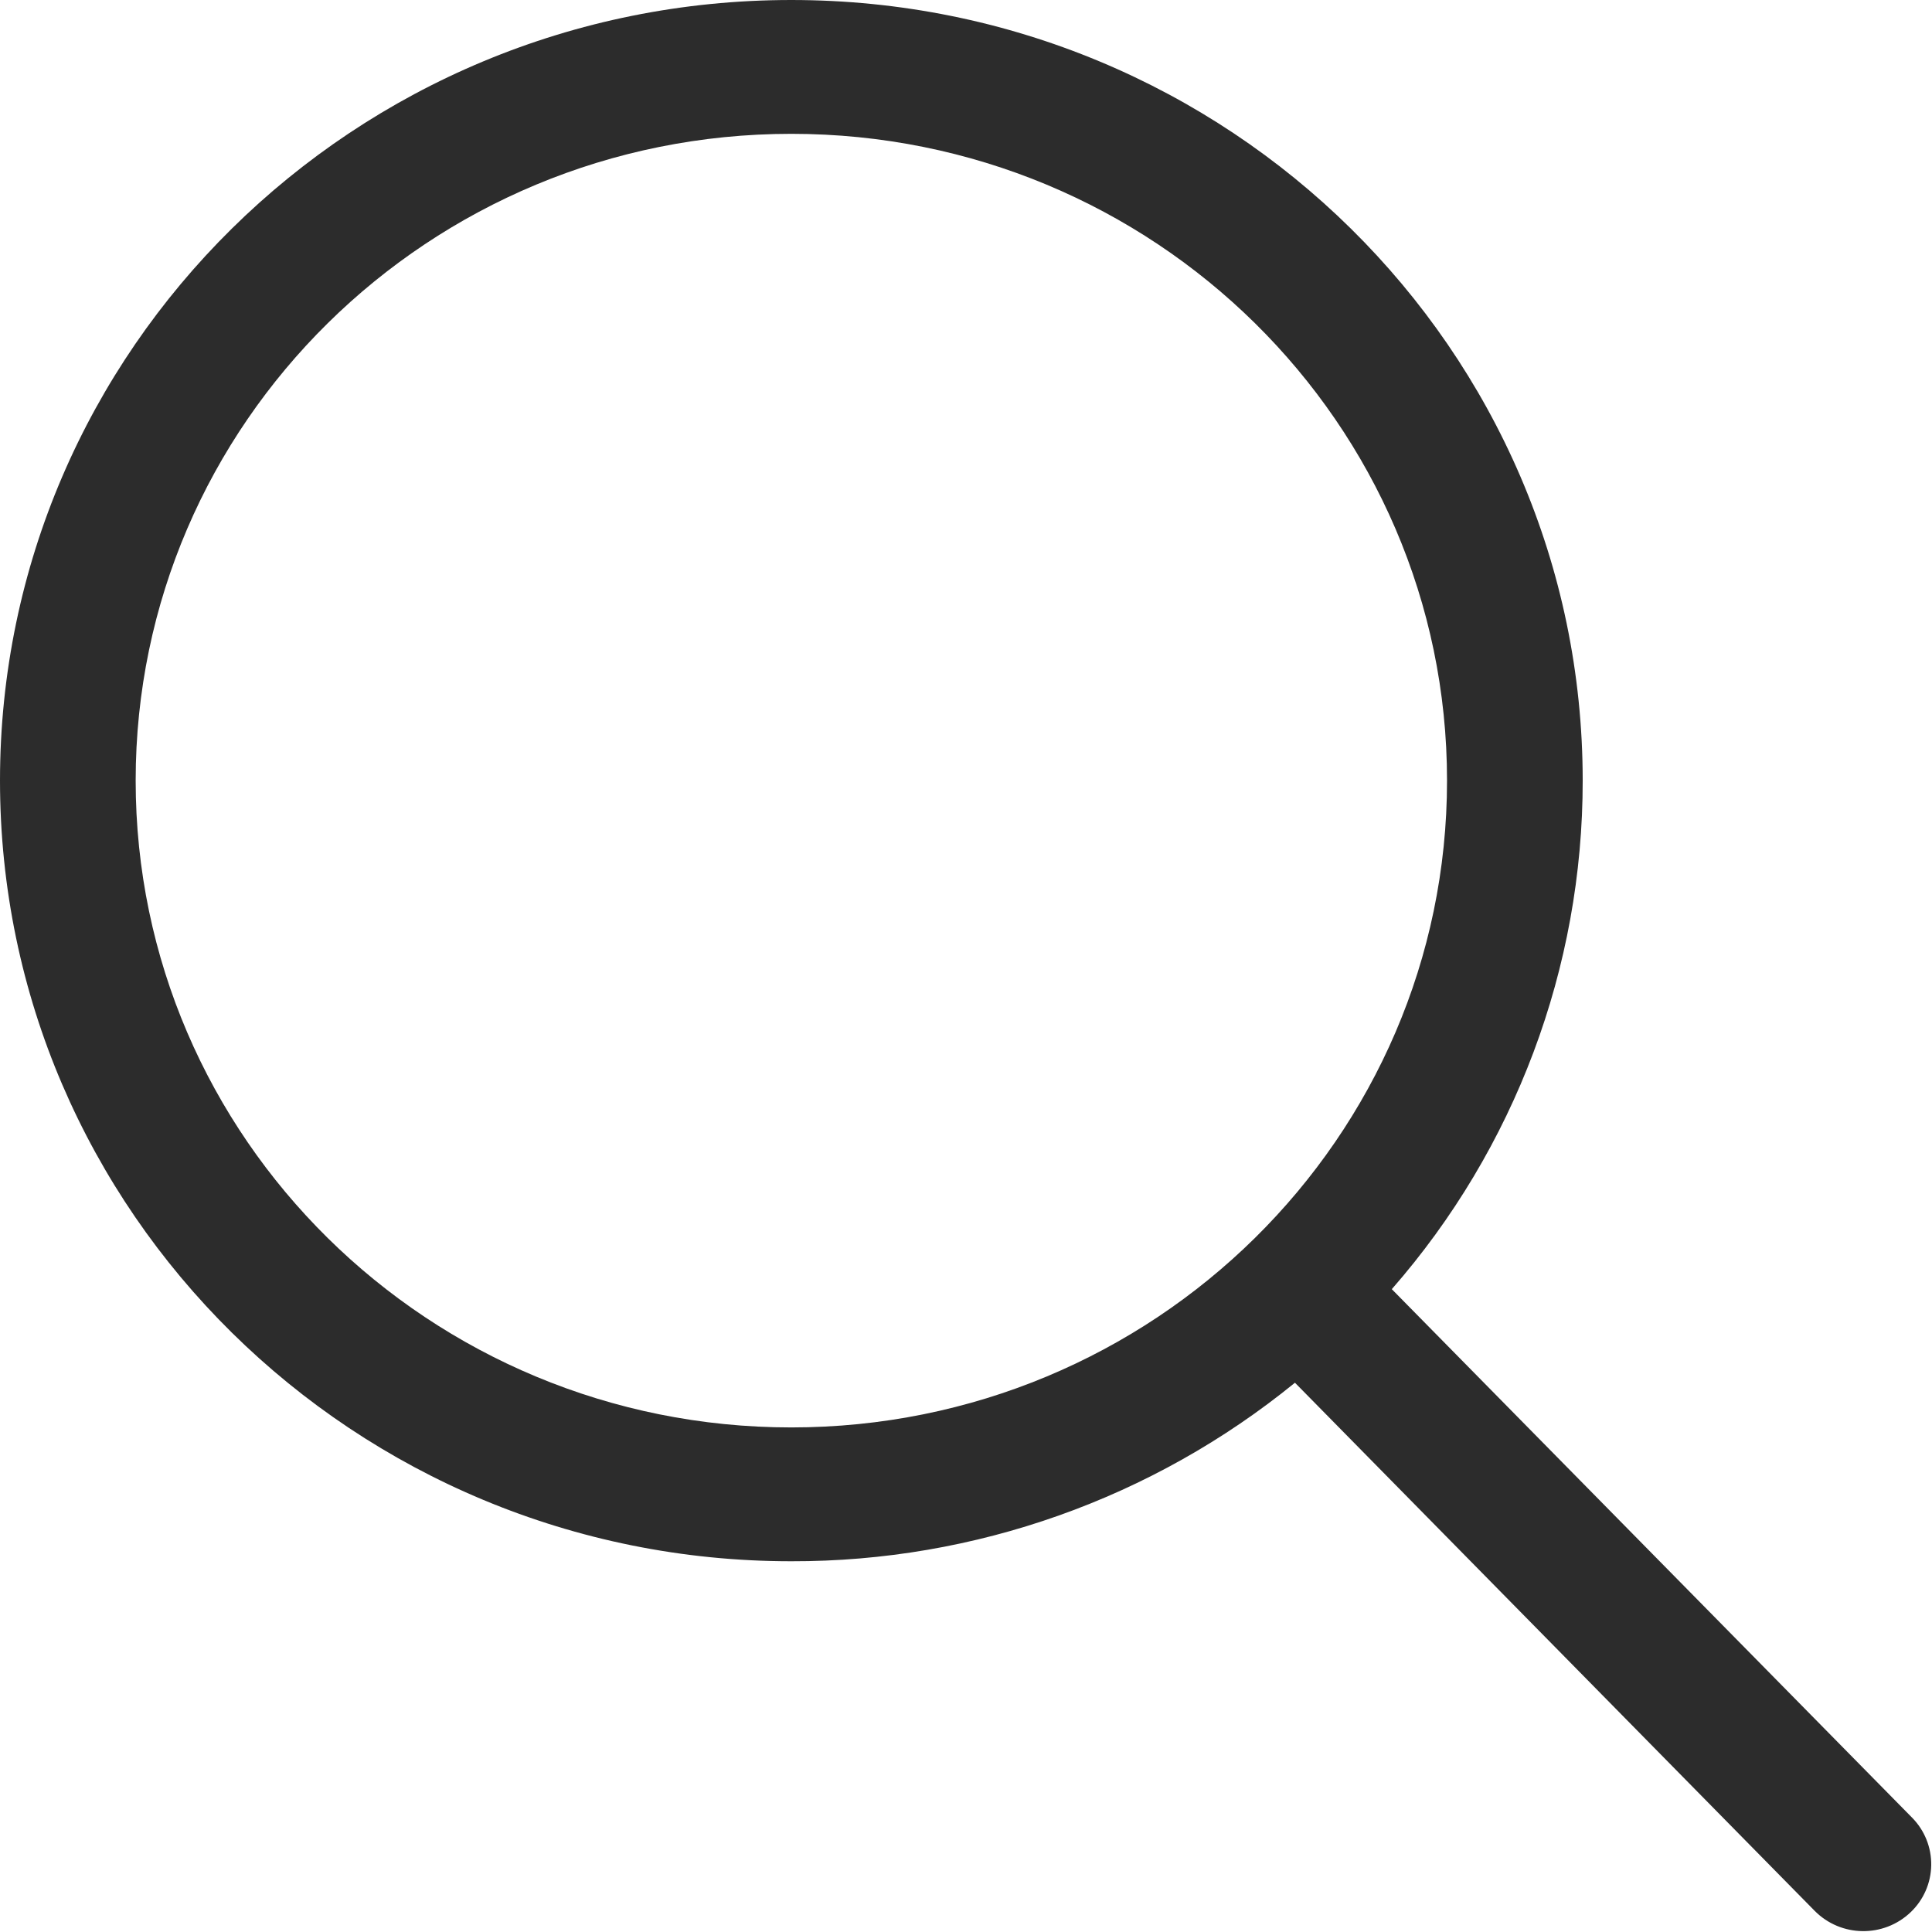
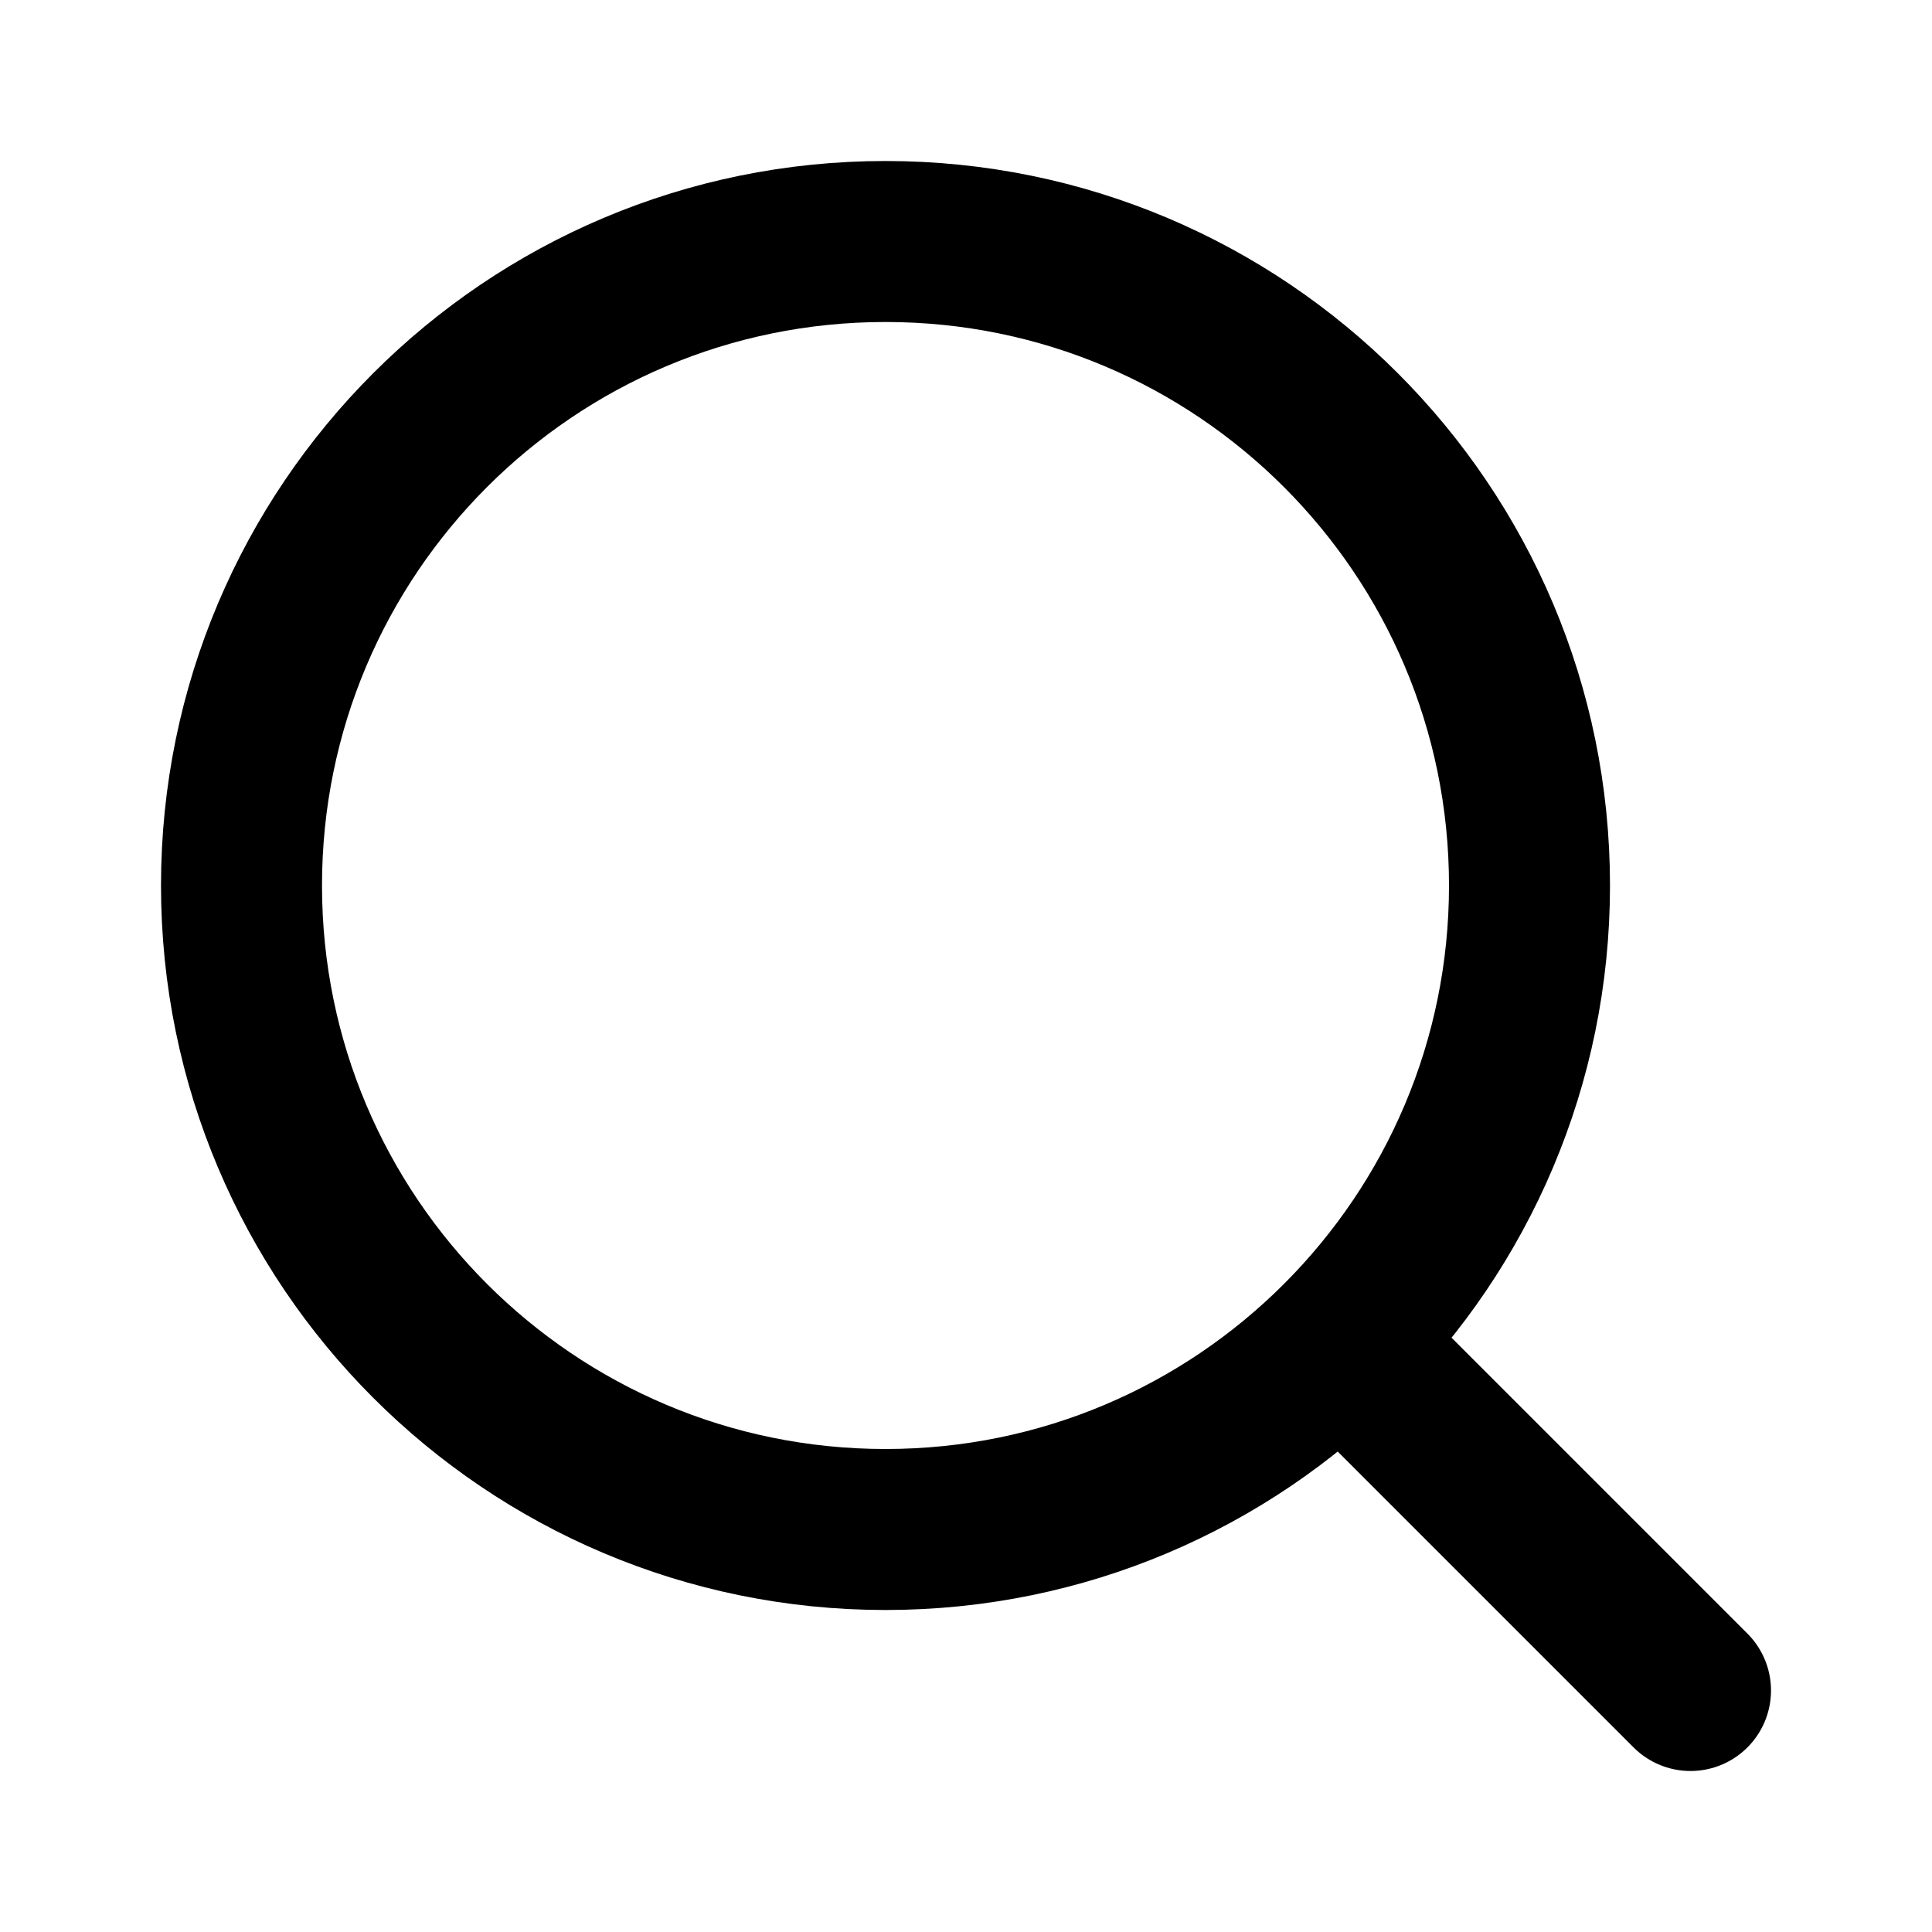
- <svg xmlns="http://www.w3.org/2000/svg" t="1781452914601" class="icon" viewBox="0 0 1024 1024" version="1.1" p-id="4979" width="200" height="200">
-   <path d="M419.405 0c231.684 0 419.457 185.265 419.457 413.725a408.863 408.863 0 0 1-101.179 269.556l275.748 280.098a35.108 35.108 0 0 1-0.768 50.155 36.337 36.337 0 0 1-50.82-0.716l-275.492-279.945a421.197 421.197 0 0 1-266.945 94.628C187.824 827.5 0 642.235 0 413.725 0 185.265 187.824 0 419.405 0z m0 70.933c-191.918 0-347.5 153.483-347.5 342.792 0 189.359 155.582 342.843 347.5 342.843s347.551-153.535 347.551-342.843c0-189.359-155.582-342.792-347.5-342.792z" fill="#2c2c2c" p-id="4980" />
+ <svg xmlns="http://www.w3.org/2000/svg" width="24" height="24" viewBox="0 0 24 24" fill="none" stroke="currentColor" stroke-width="2" stroke-linecap="round" stroke-linejoin="round" aria-hidden="true">
+   <path d="m21 21-4.34-4.34" />
+   <circle cx="11" cy="11" r="8" />
</svg>
